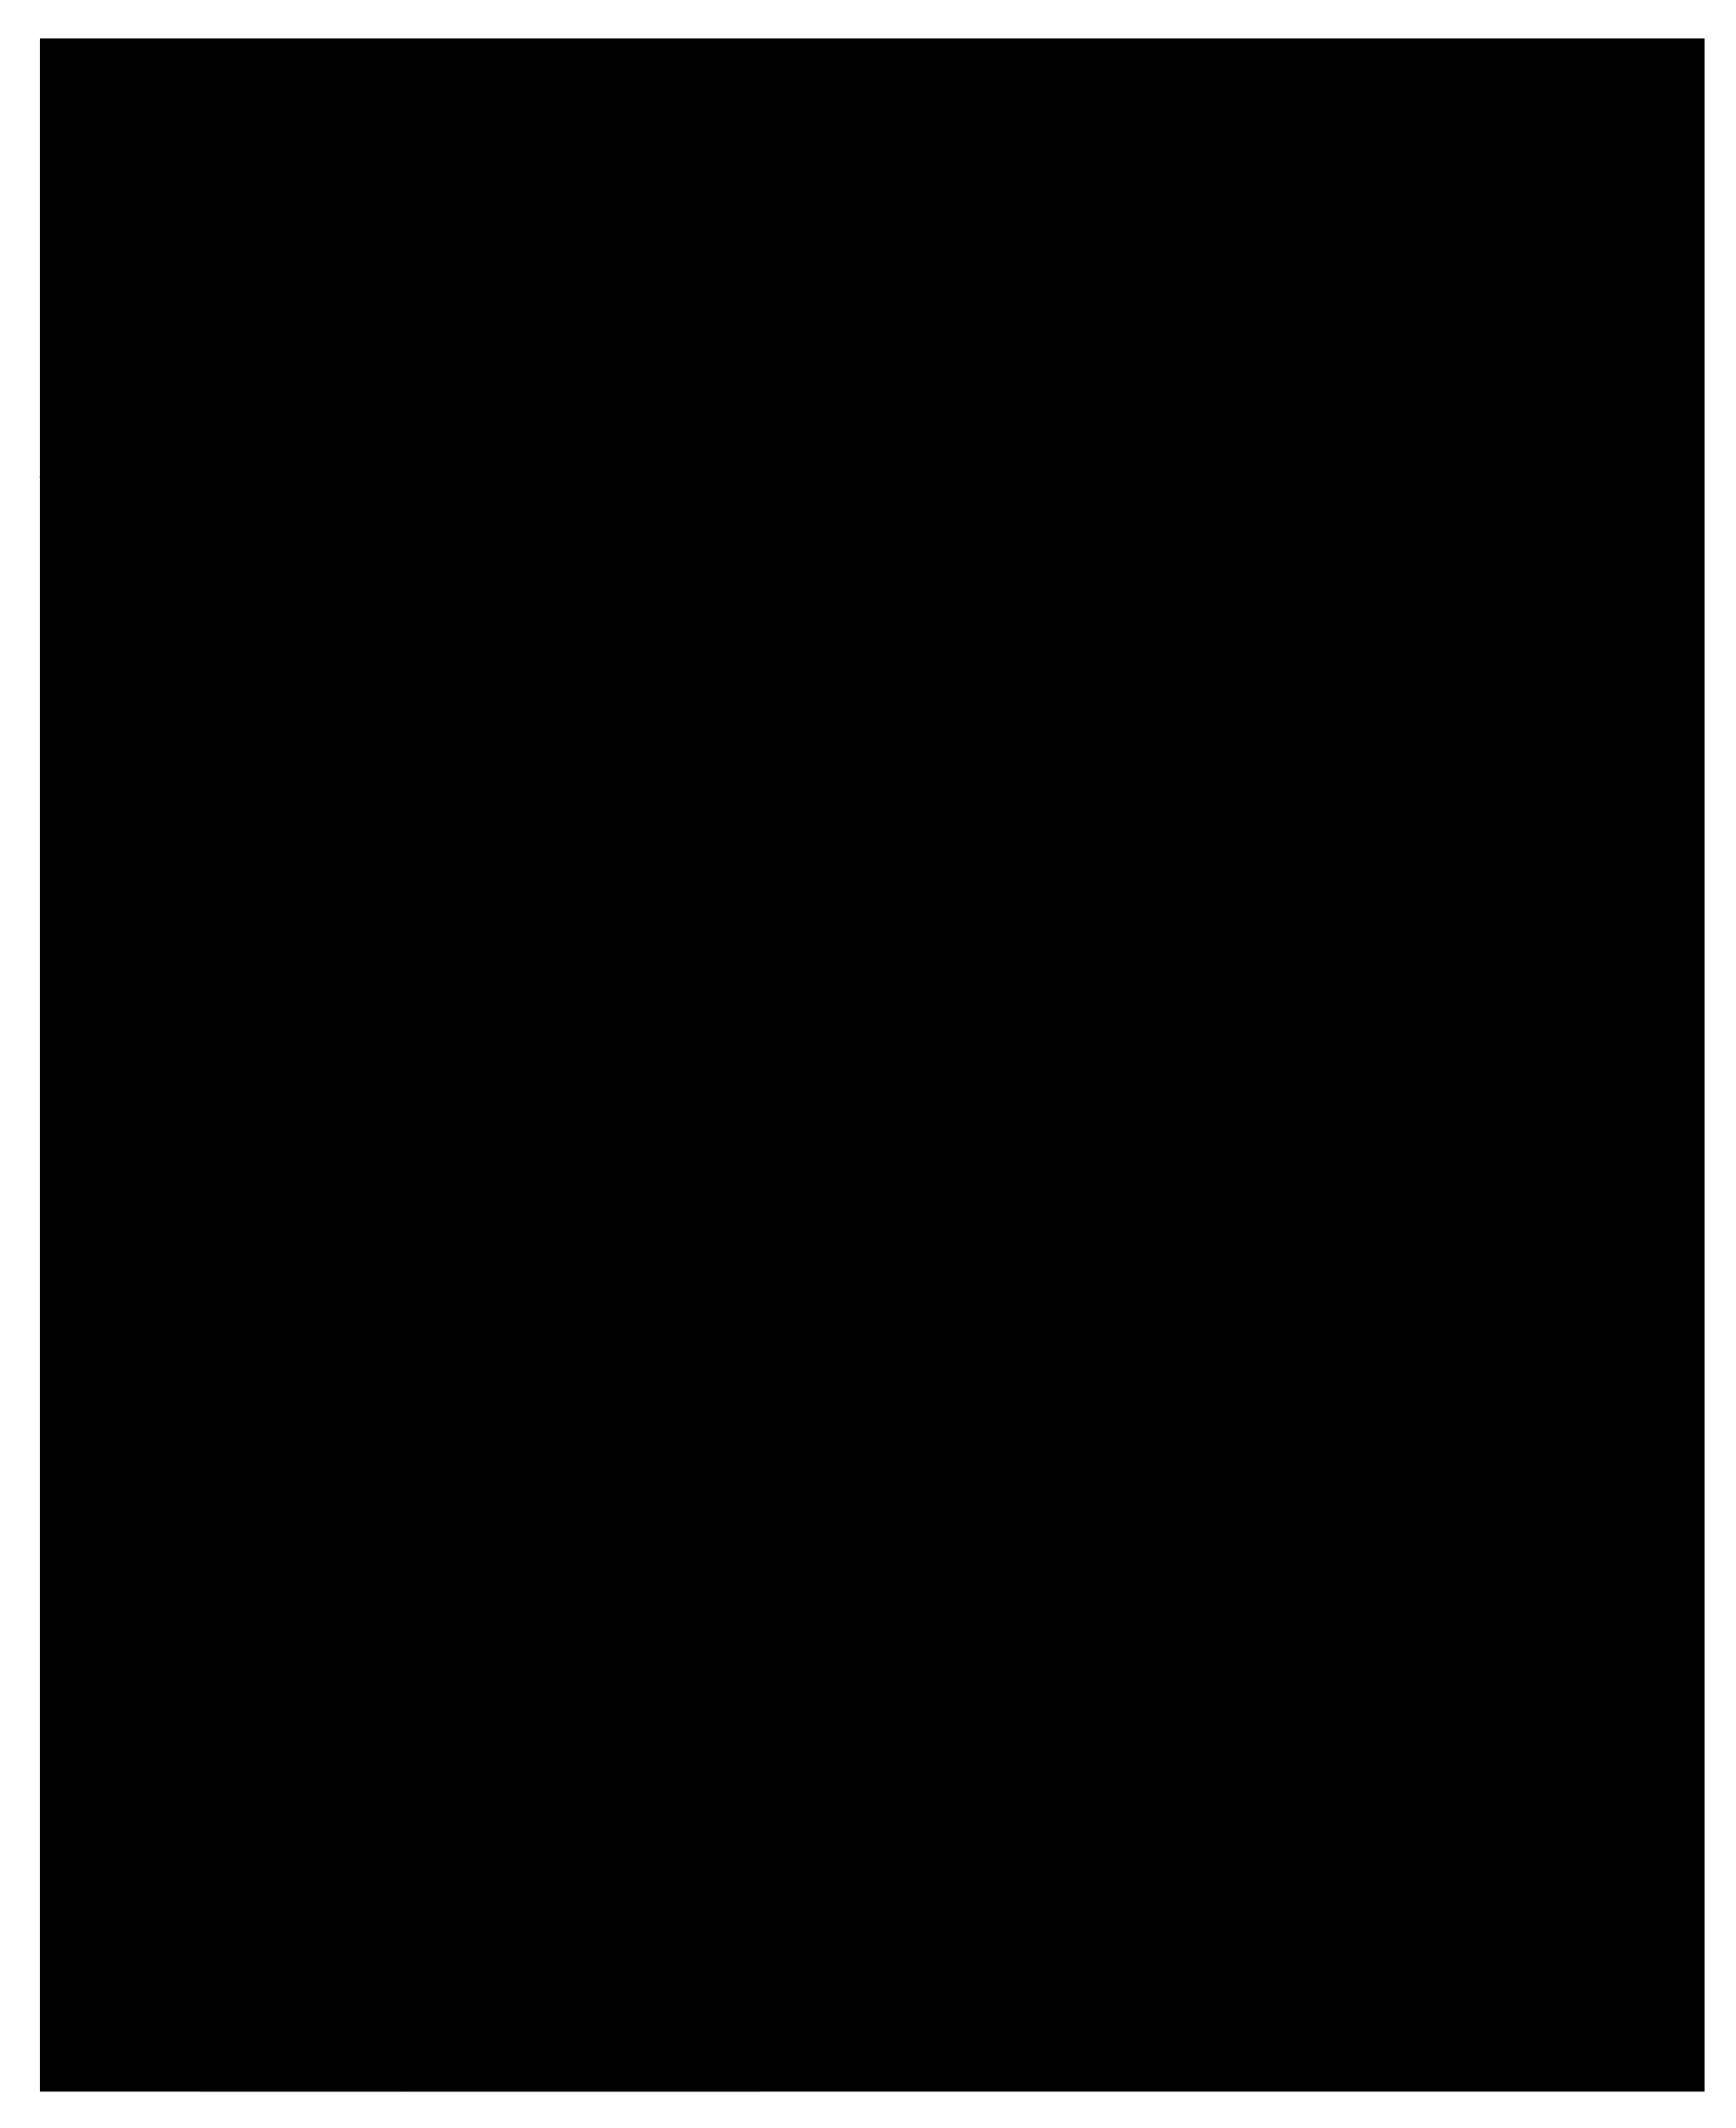
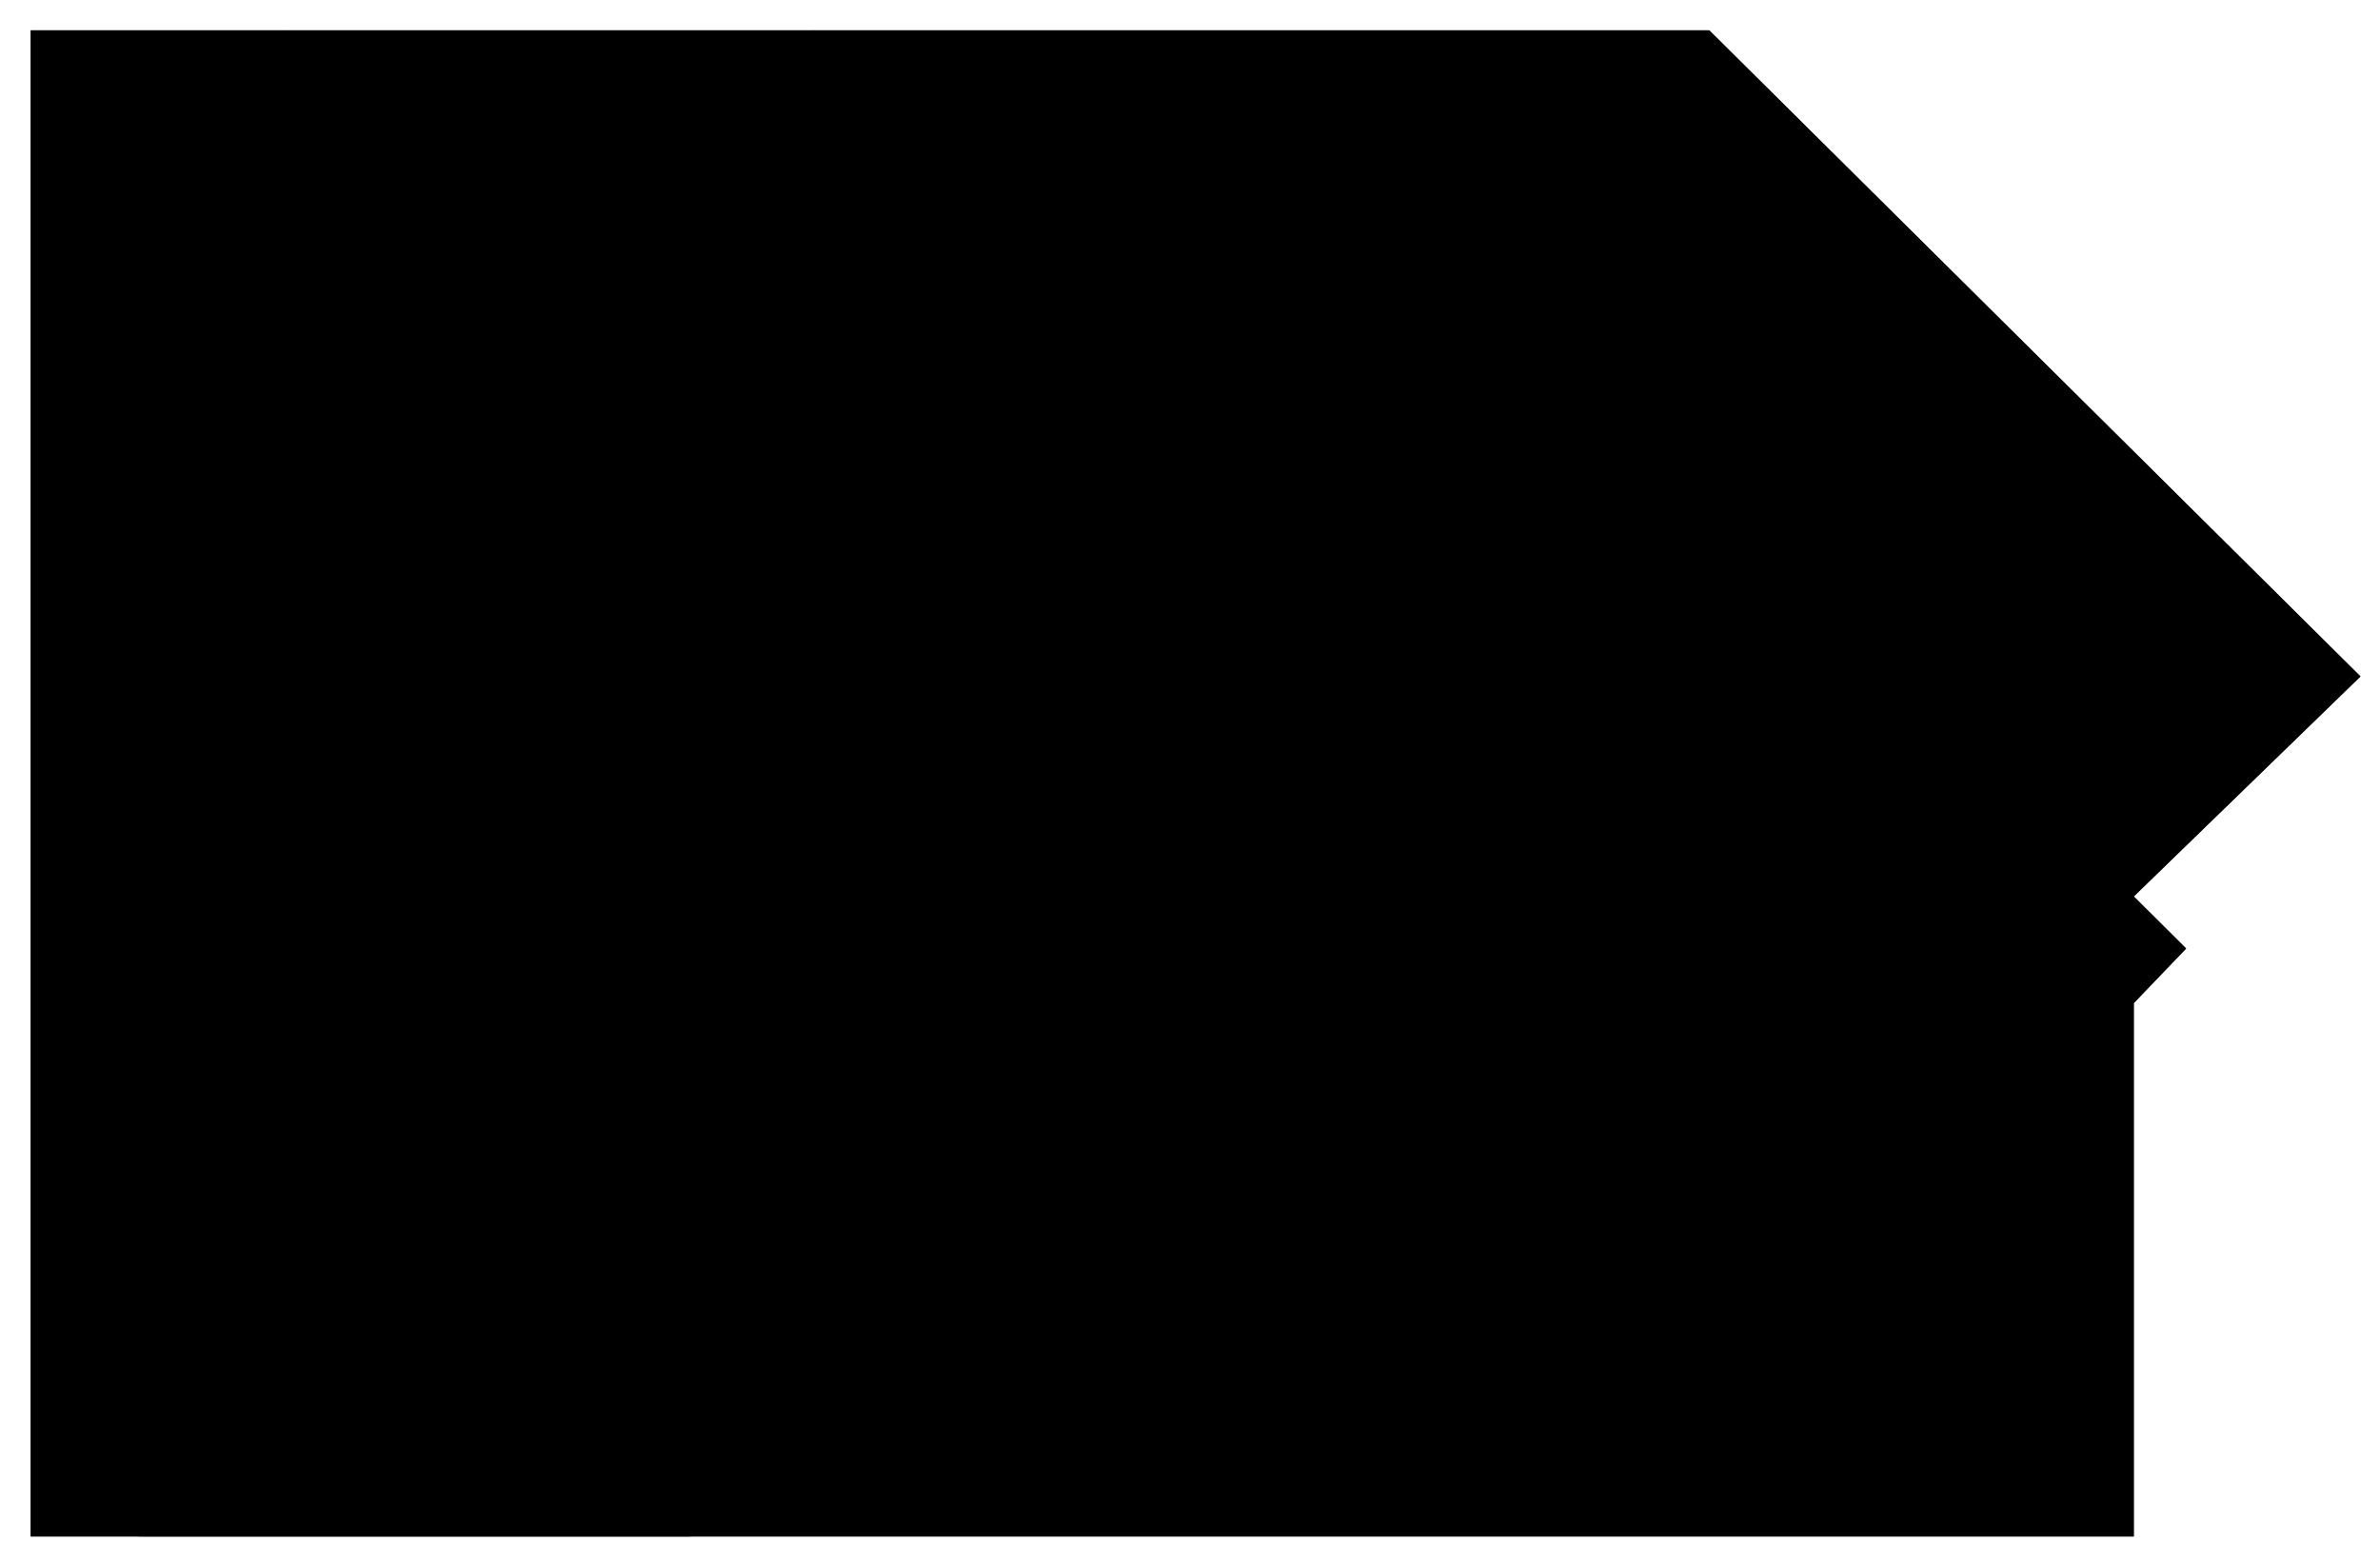
- <svg version="1.1" viewBox="0 0 612 750" class="oc">
-   <rect class="background" x="14.083" y="13.644" width="586.833" height="723.5" />
+ <svg version="1.1" viewBox="0 0 1070.792 702.024" class="oc">
+   <polygon class="background" points="21.214,691.394 13.833,691.394 13.833,13.644 768.999,13.644 1062,304.394 960,403.394 983.571,426.824 960,451.394 960,691.394 843.361,691.394 813.831,691.394 417.859,691.394 362.154,691.394 49.402,691.394" />
  <g class="walls">
    <g class="innerWalls">
-       <polyline points="600.667,592.644 403.167,592.644 403.167,737.144" />
-       <polyline points="600.753,471.644 476.092,471.644 476.092,592.644" />
-       <polyline points="600.753,231.644 476.092,231.644 476.092,471.644" />
-       <path d="M600.667,231.644" />
-       <line x1="532.667" y1="168.144" x2="532.667" y2="231.644" />
-       <polyline points="469.667,13.644 469.667,168.144 600.667,168.144" />
-       <polyline points="13.833,168.144 170.333,168.144 170.333,13.644" />
+       <polyline points="600.667,553.644 428.167,553.644 428.167,691.394" />
+       <polyline points="13.833,156.144 129.333,156.144 129.333,13.644" />
      <path d="M469.667,13.644" />
-       <polyline points="361.167,13.644 361.167,168.144 469.667,168.144" />
-       <polyline points="267.811,737.144 267.811,588.644 70.311,588.644 70.311,737.144" />
-       <polyline points="267.811,675.644 141.811,675.644 141.811,737.144" />
-       <line x1="347.507" y1="212.894" x2="347.507" y2="528.894" />
-       <line x1="144.253" y1="212.894" x2="144.253" y2="528.894" />
+       <polyline points="310.811,691.394 310.811,552.644 62.311,552.644 62.311,691.394" />
+       <polyline points="310.811,626.644 141.811,626.644 141.811,691.394" />
+       <line x1="350.507" y1="201.729" x2="350.507" y2="500.894" />
+       <line x1="140.253" y1="201.729" x2="140.253" y2="500.894" />
+       <polyline points="600.753,691.394 600.753,216.644 476.092,216.644 476.092,553.644" />
+       <polyline points="831.616,75.781 744,156.144 366,156.144 366,13.644" />
+       <polyline points="744,156.144 760,199.394 961,403.394" />
+       <polyline points="600.753,365.729 699.333,365.729 699.333,489.728 688.666,489.728 688.666,533.728 728.666,533.728 728.666,691.394" />
+       <line x1="688.666" y1="533.728" x2="600.667" y2="533.728" />
+       <polyline points="812.774,252.956 905.283,160.446 892,147.062 897.684,141.34" />
+       <polyline points="892.511,333.882 985.334,241.062 990.329,245.794 996.728,239.623" />
+       <line x1="480" y1="156.144" x2="480" y2="13.644" />
+       <line x1="615" y1="156.144" x2="615" y2="13.644" />
+       <line x1="706.752" y1="428.889" x2="870.063" y2="428.889" />
+       <line x1="848.991" y1="612.032" x2="952.562" y2="612.032" />
+       <line x1="476.092" y1="438.032" x2="600.753" y2="438.032" />
    </g>
-     <polyline points="319.088,737.144 14.083,737.144 14.083,13.644 600.917,13.644 600.917,737.144 352.177,737.144" />
+     <polyline points="21.214,691.394 13.833,691.394 13.833,13.644 768.999,13.644 1062,304.394 960,403.394 983.571,426.824 960,451.394 960,691.394 843.361,691.394" />
+     <line x1="362.154" y1="691.394" x2="49.402" y2="691.394" />
+     <line x1="813.831" y1="691.394" x2="417.859" y2="691.394" />
  </g>
  <g class="roomNames">
-     <text x="092.083" y="097.416" text-anchor="middle">Laguna</text>
-     <text x="415.417" y="097.416" text-anchor="middle">Newport</text>
-     <text x="535.167" y="097.416" text-anchor="middle">Huntington</text>
-     <text x="566.667" y="206.415" text-anchor="middle">Copier</text>
-     <text x="538.422" y="358.165" text-anchor="middle">Boardroom</text>
-     <text x="538.422" y="538.665" text-anchor="middle">Break room</text>
-     <text x="501.917" y="671.415" text-anchor="middle">Relaxed Fit</text>
-     <text x="335.489" y="671.415" text-anchor="middle">Lobby</text>
-     <text x="169.061" y="638.327" text-anchor="middle">Ping-pong</text>
-     <text x="204.811" y="712.915" text-anchor="middle">Servers</text>
+     <text x="72" y="94" text-anchor="middle">Laguna</text>
+     <text x="422.417" y="94" text-anchor="middle">Newport</text>
+     <text x="549.167" y="94" text-anchor="middle">Huntington</text>
+     <text x="538.422" y="338.165" text-anchor="middle">Boardroom</text>
+     <text x="538.422" y="502.665" text-anchor="middle">Break room</text>
+     <text x="512.917" y="628.415" text-anchor="middle">Relaxed Fit</text>
+     <text x="369.489" y="627.415" text-anchor="middle">Lobby</text>
+     <text x="169.061" y="596.327" text-anchor="middle">Ping-pong</text>
+     <text x="225.811" y="664.915" text-anchor="middle">Servers</text>
  </g>
  <g class="seats" />
  <g class="photos" />
</svg>
